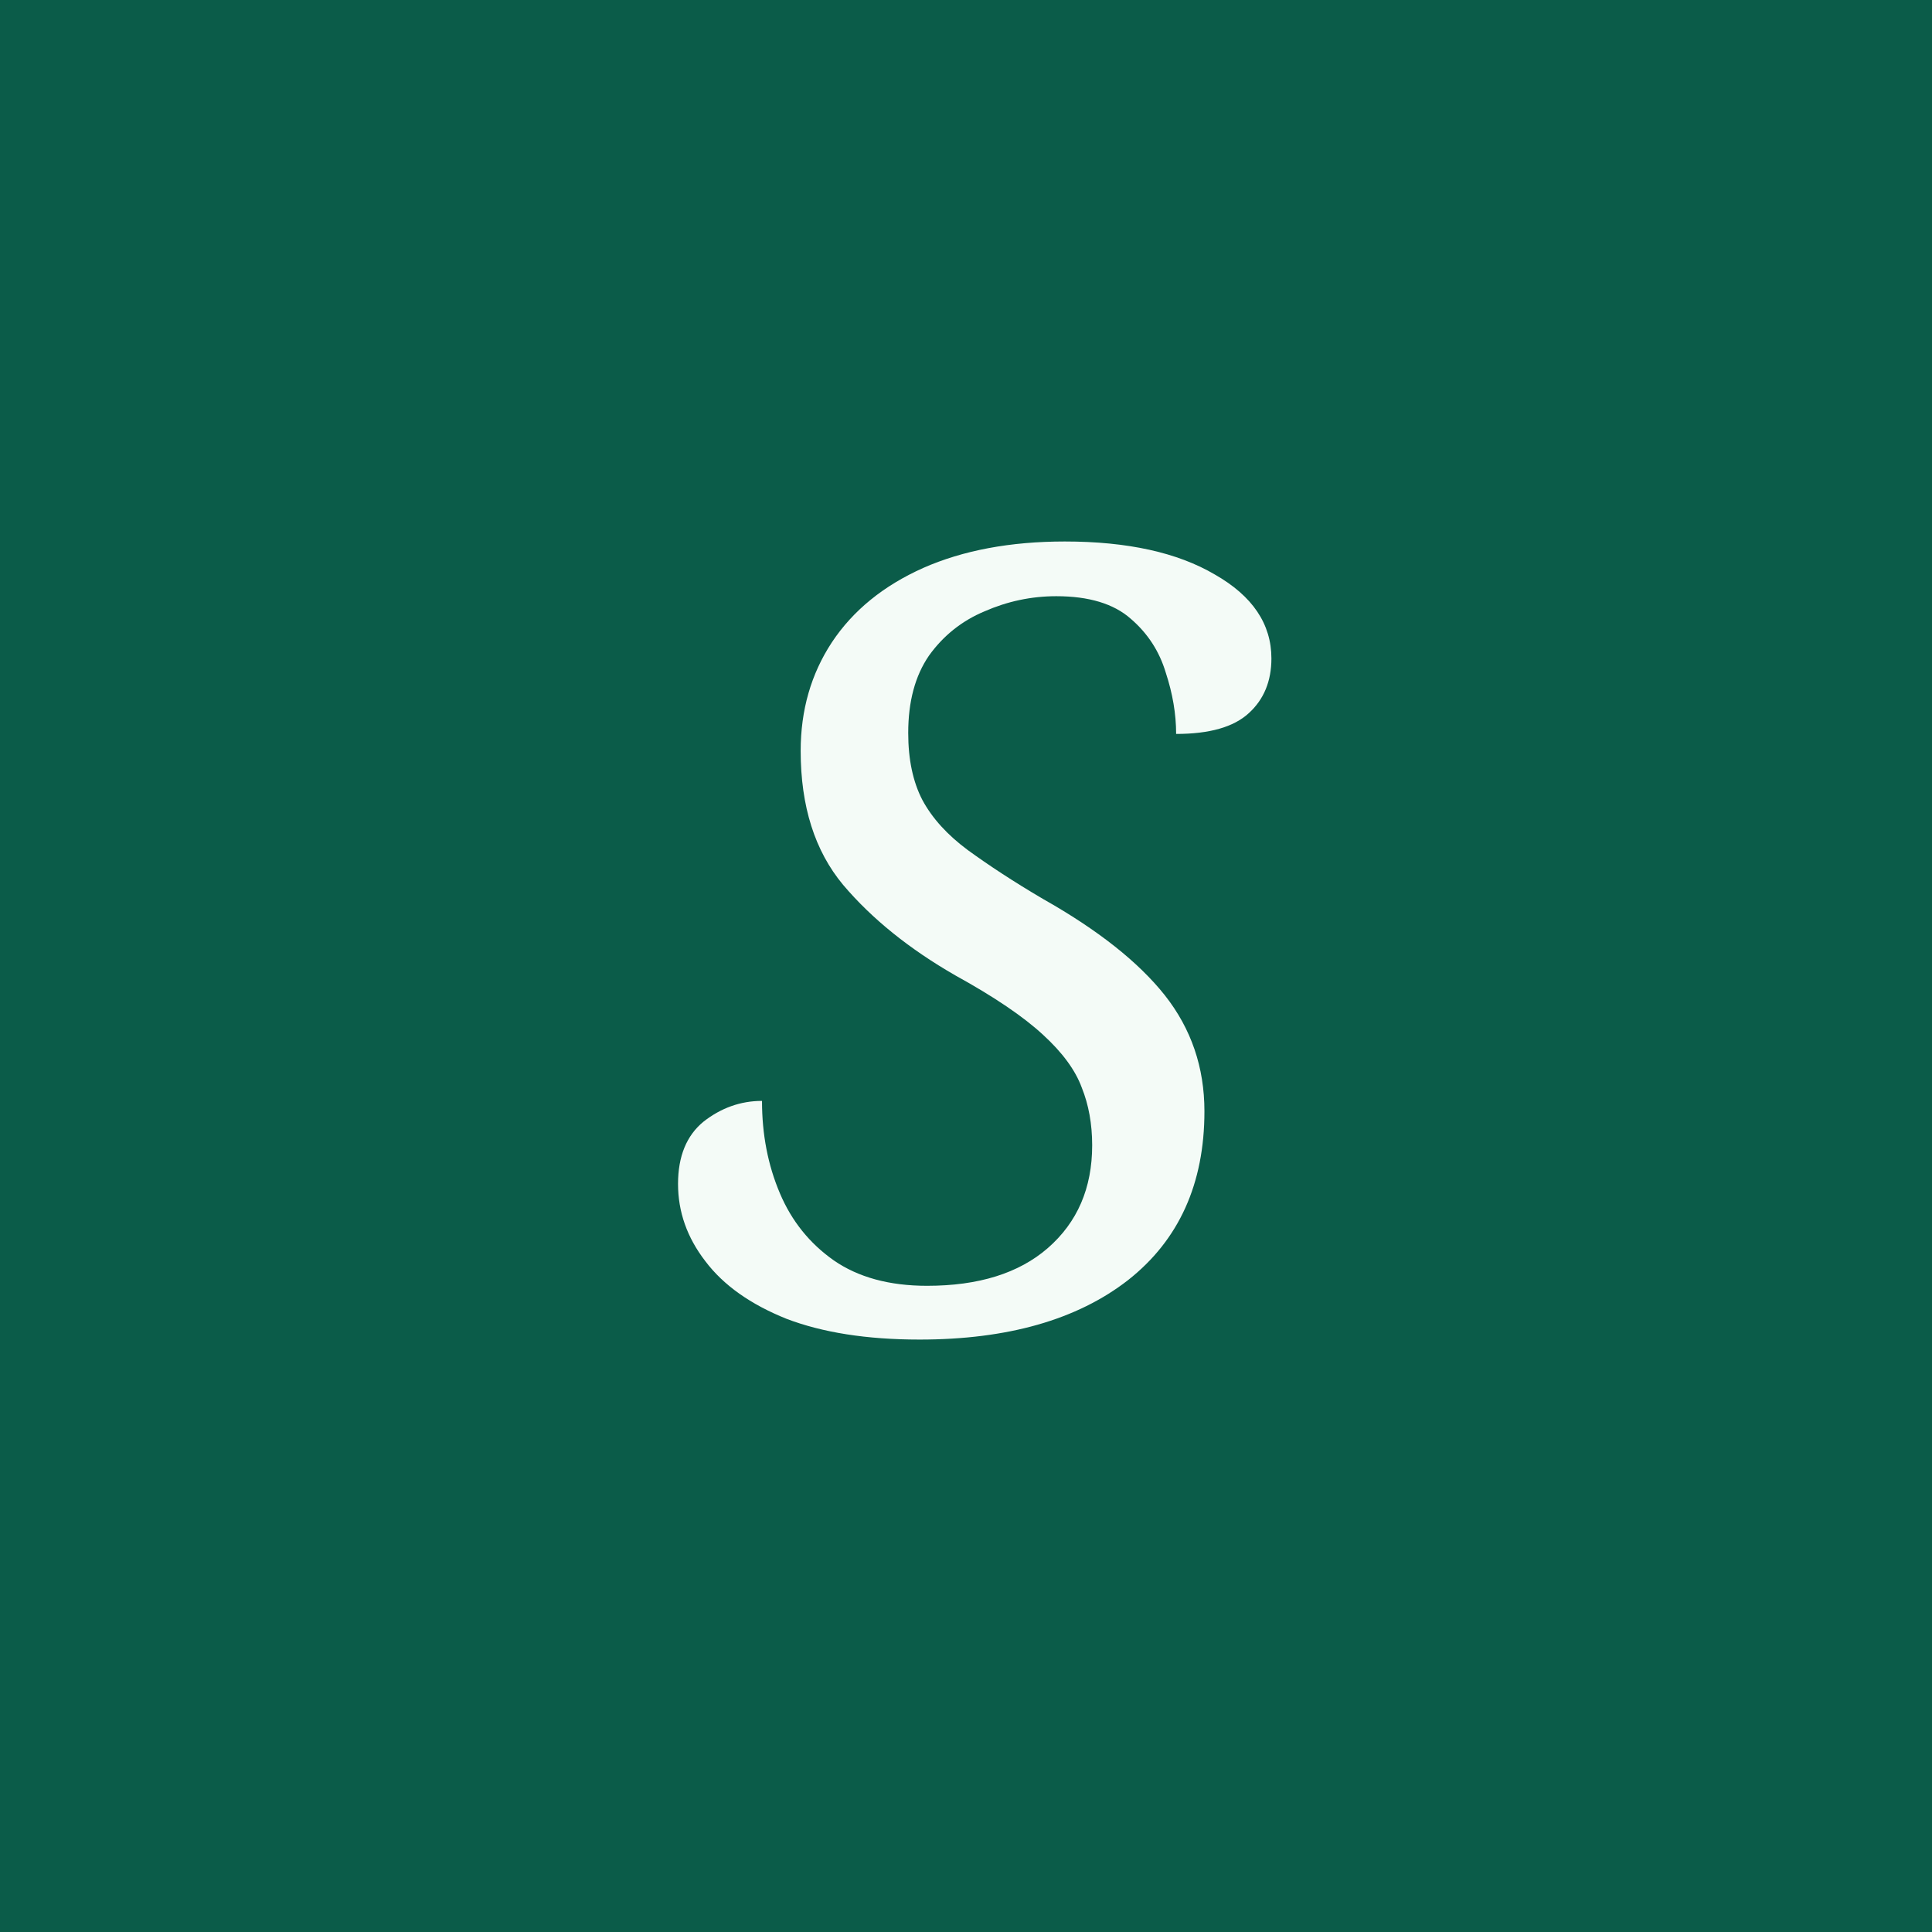
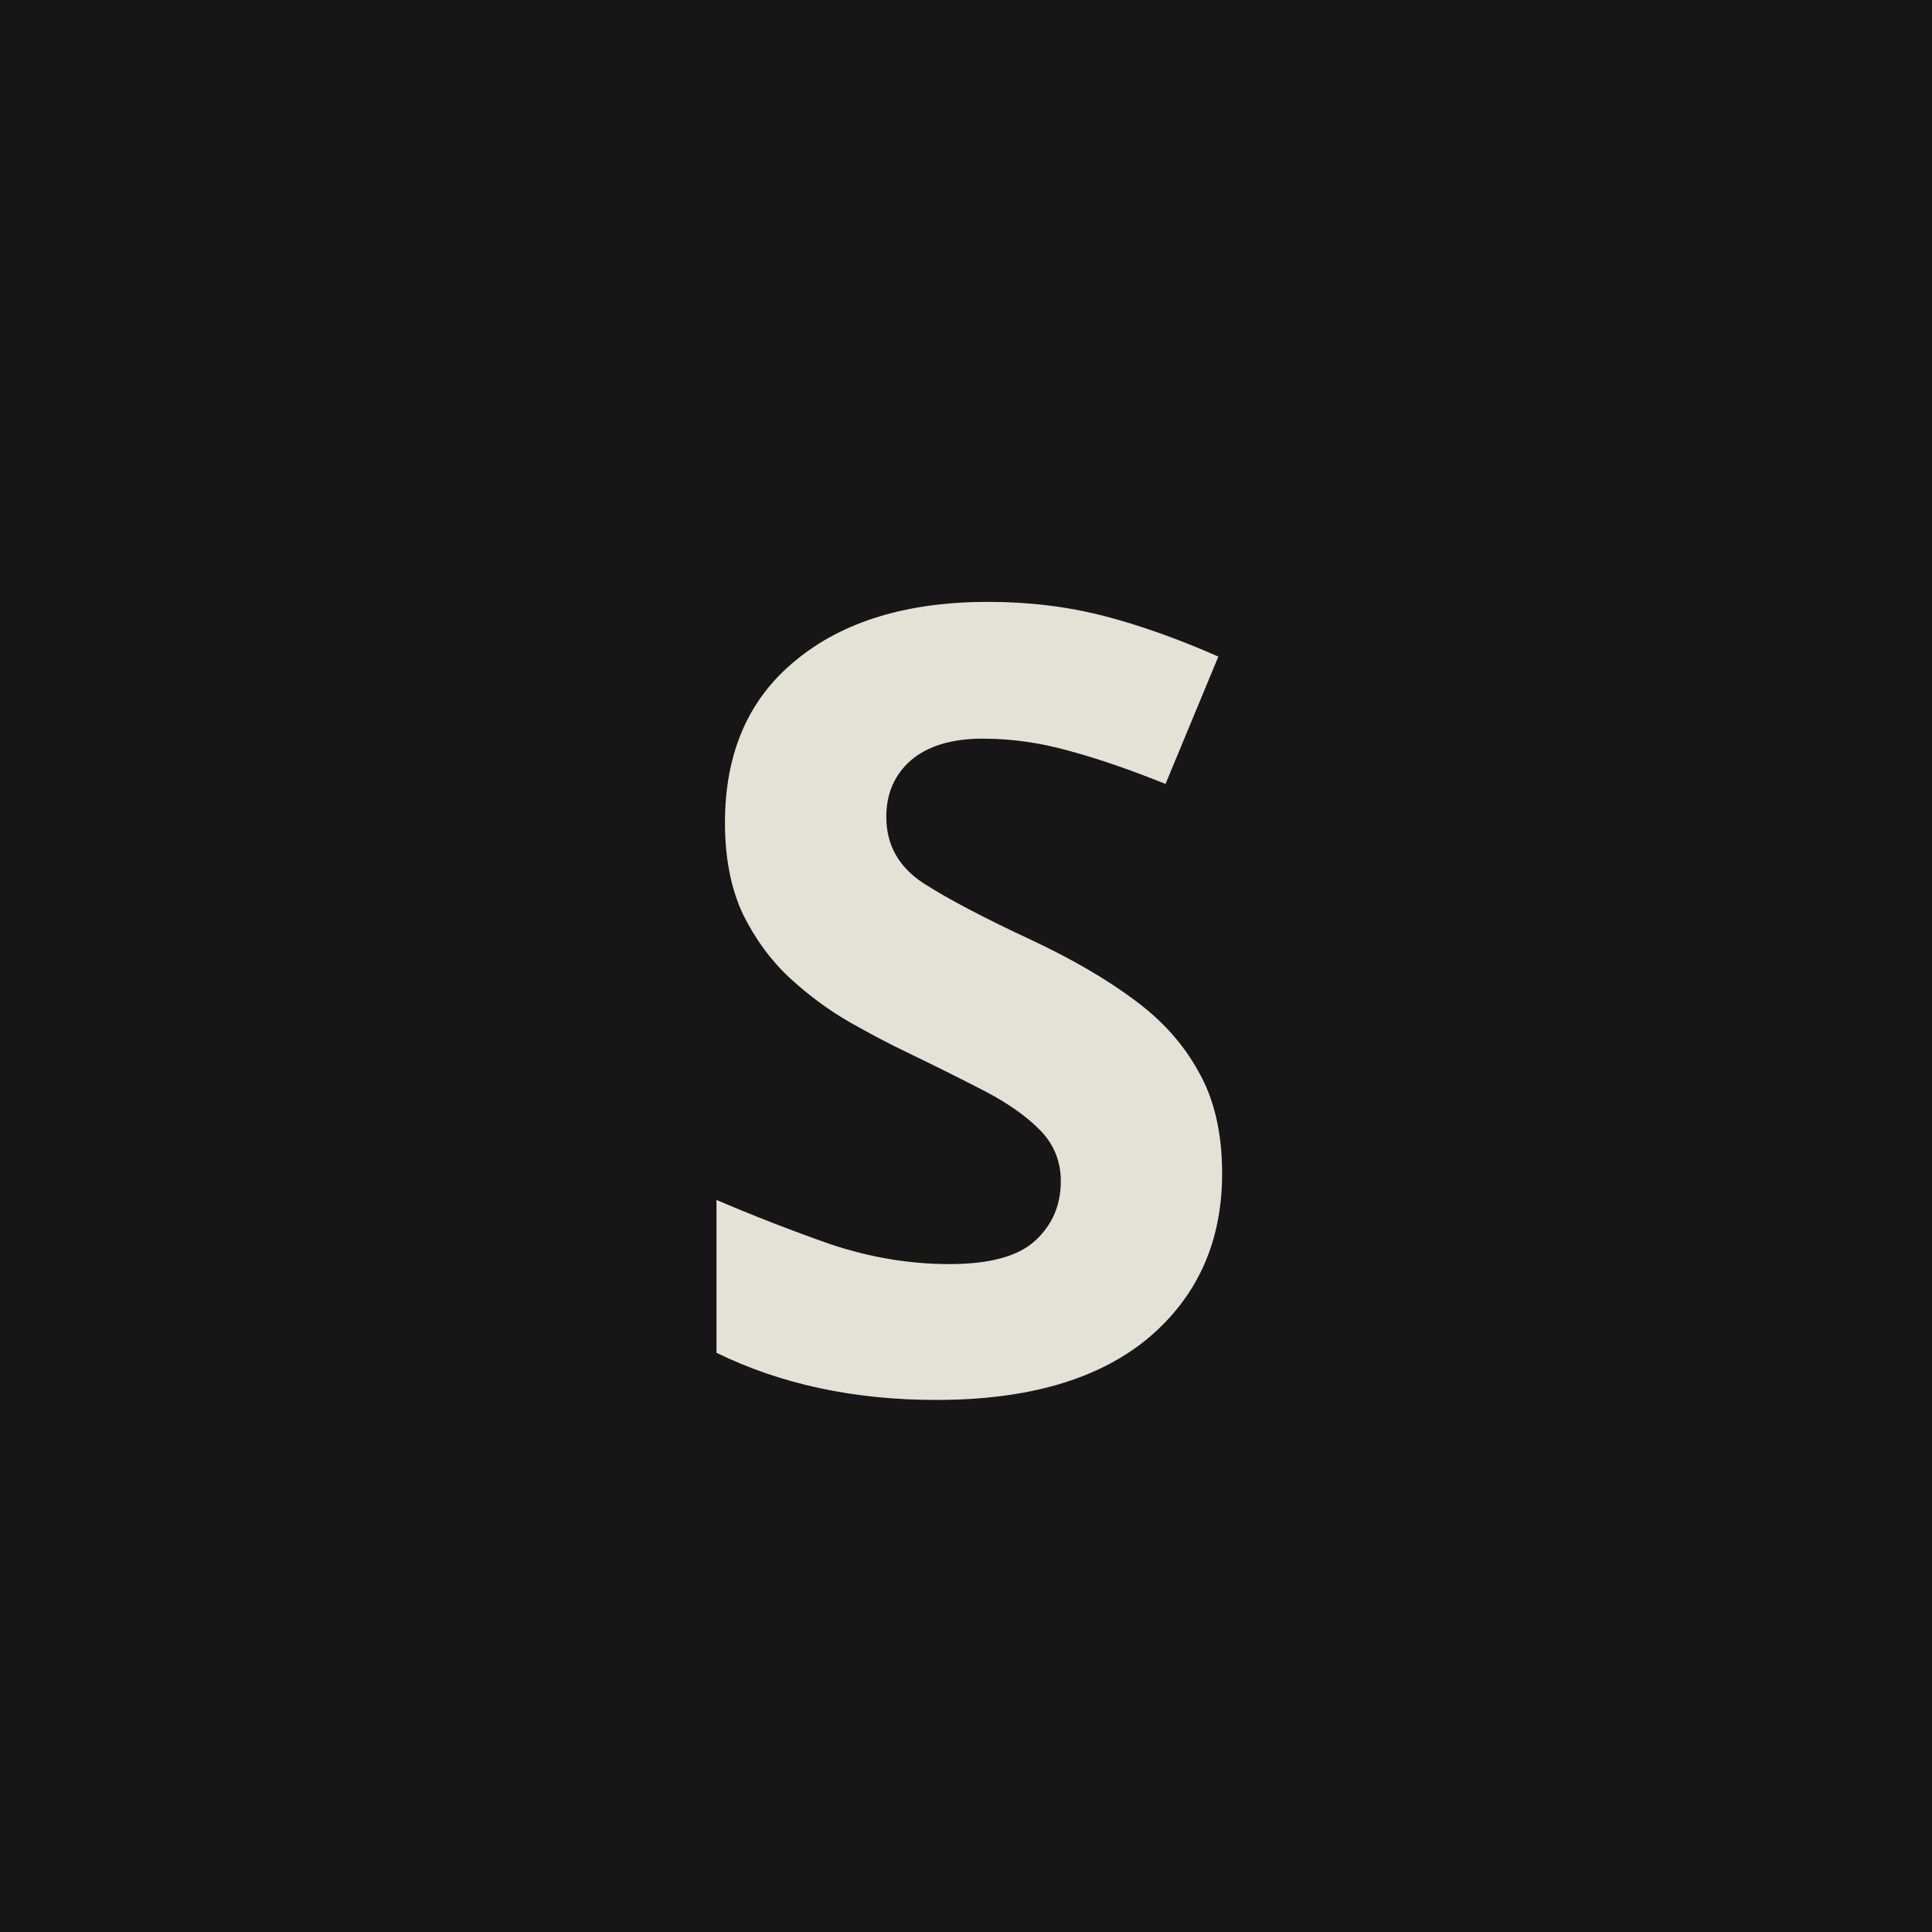
<svg xmlns="http://www.w3.org/2000/svg" viewBox="0 0 32 32">
-   <rect width="32" height="32" fill="#0B5C49" />
-   <text x="16" y="22" text-anchor="middle" font-family="Georgia, serif" font-size="18" font-style="italic" fill="#F4FBF7">S</text>
+   <rect width="32" height="32" fill="#161616" />
+   <text x="16" y="23" text-anchor="middle" font-family="Avenir Next, Segoe UI, sans-serif" font-size="18" font-weight="650" fill="#e4e2d7">S</text>
</svg>
